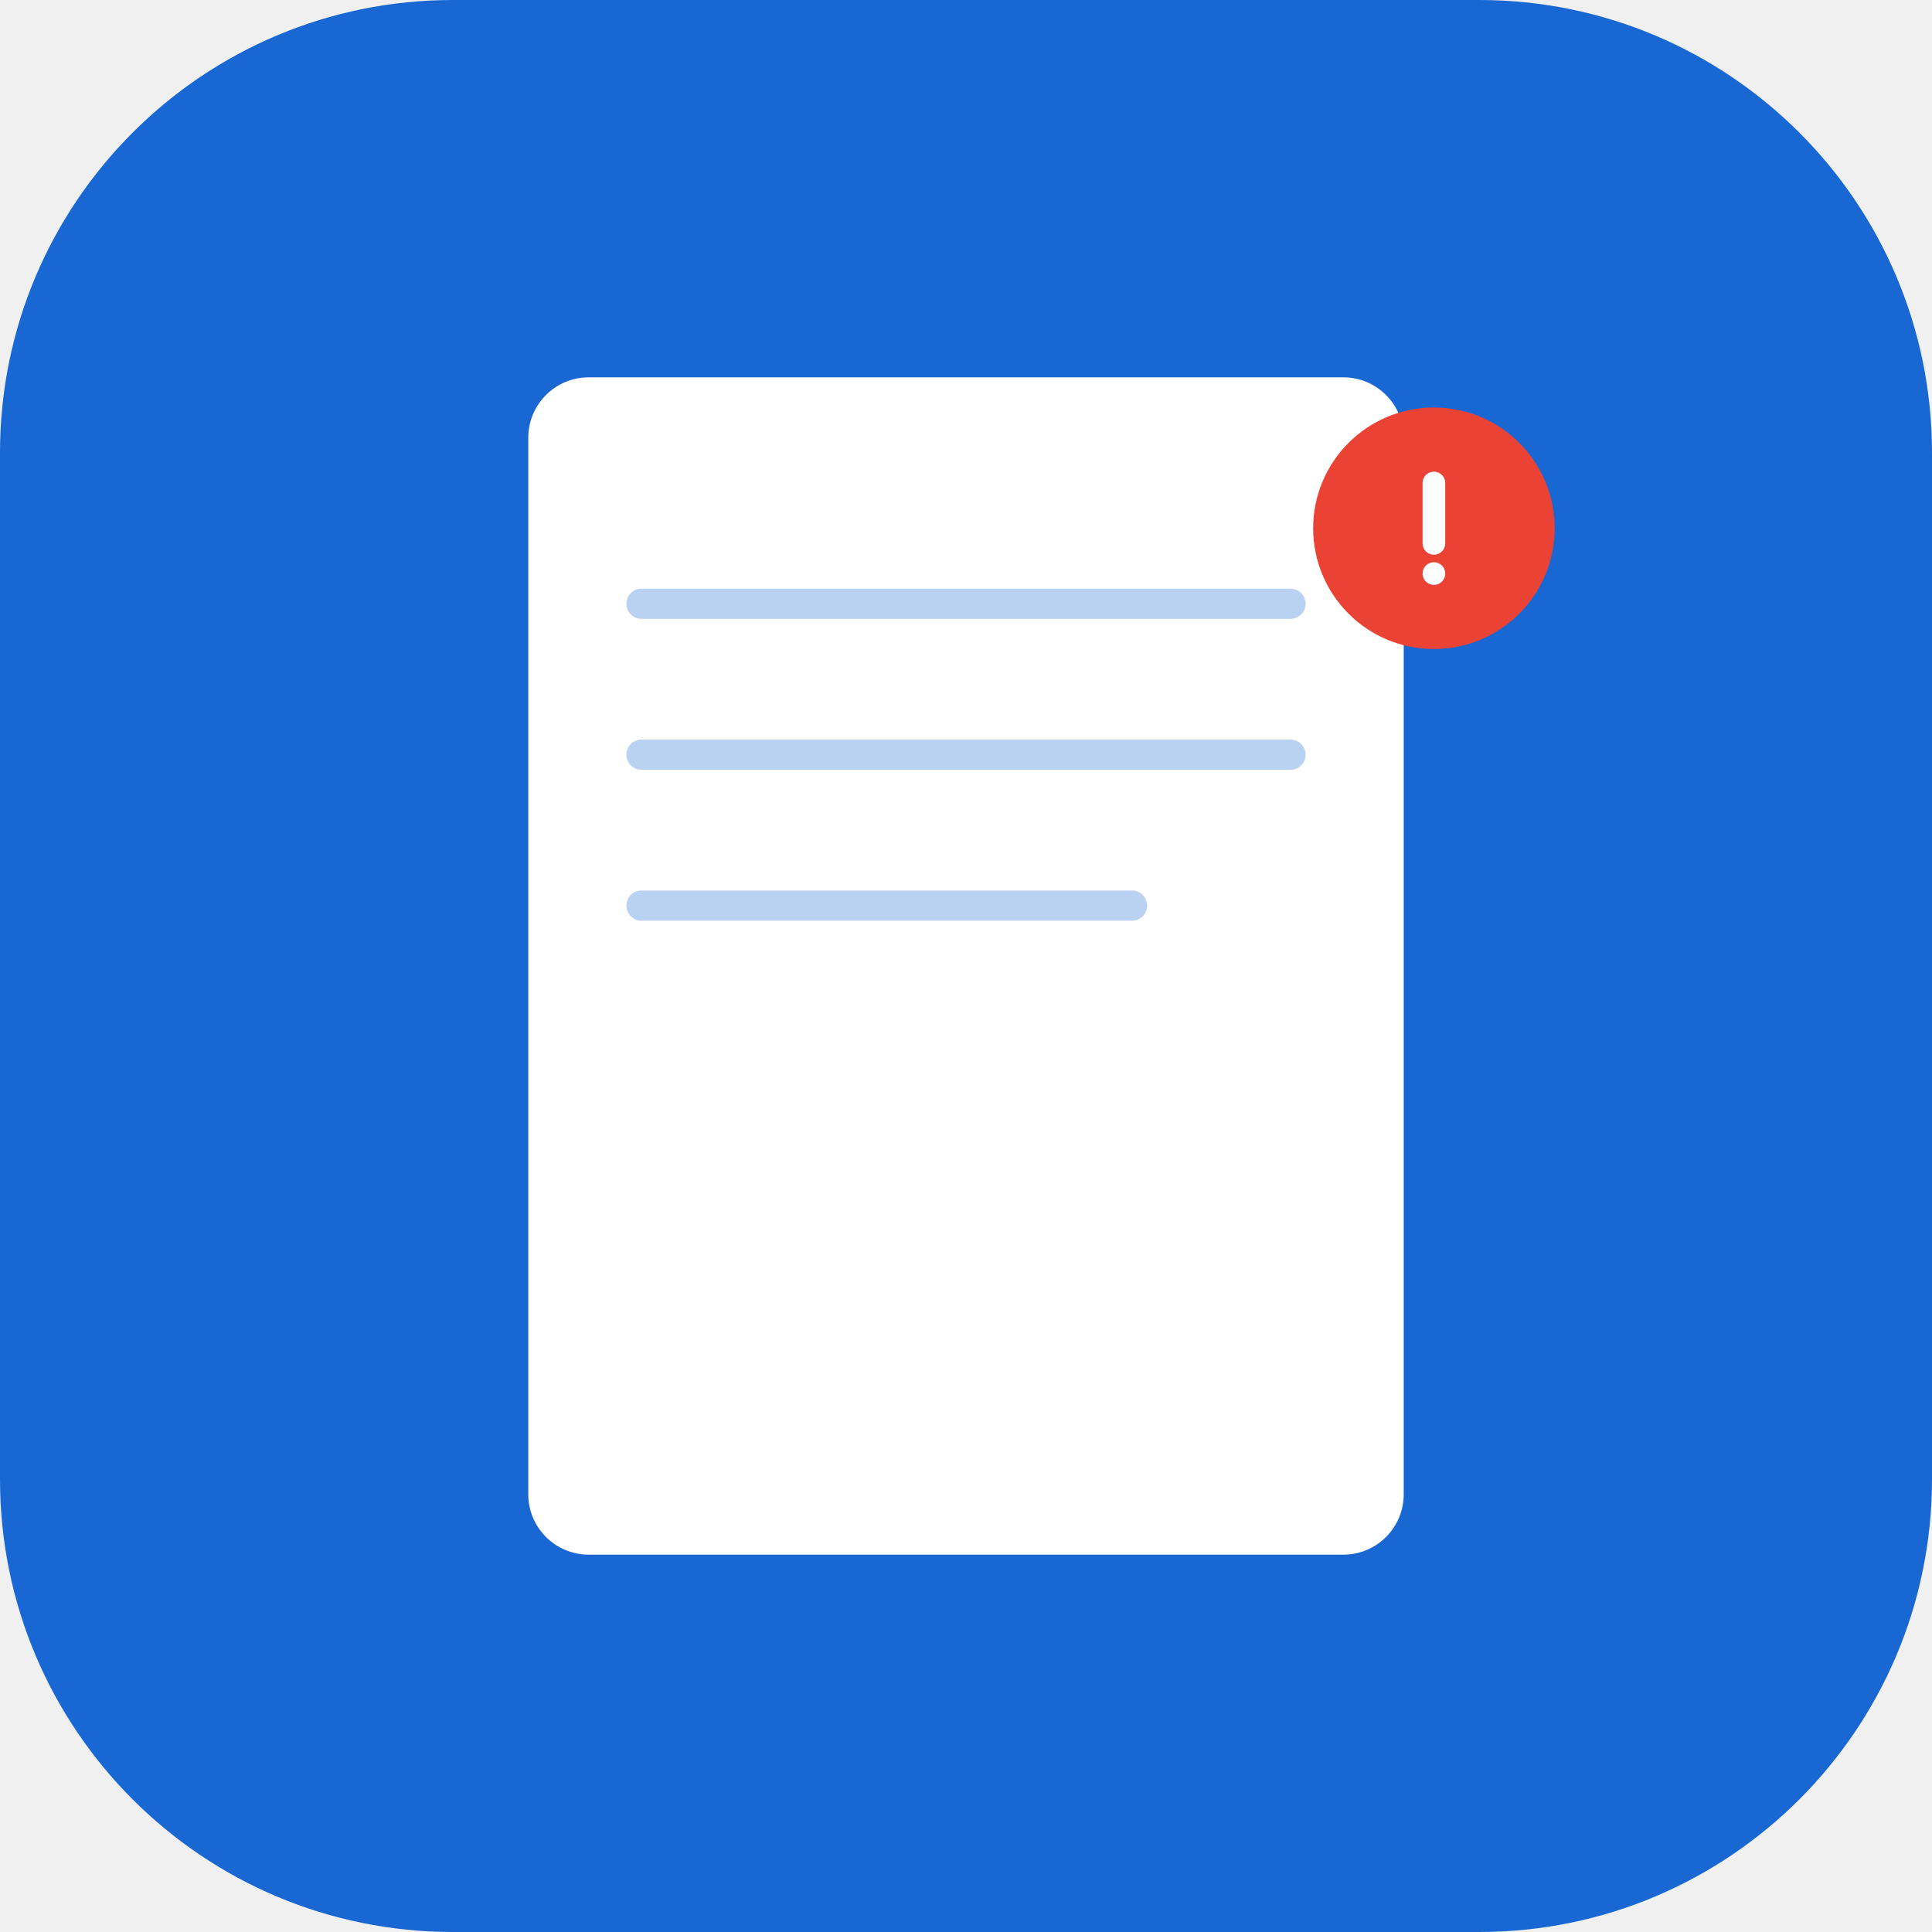
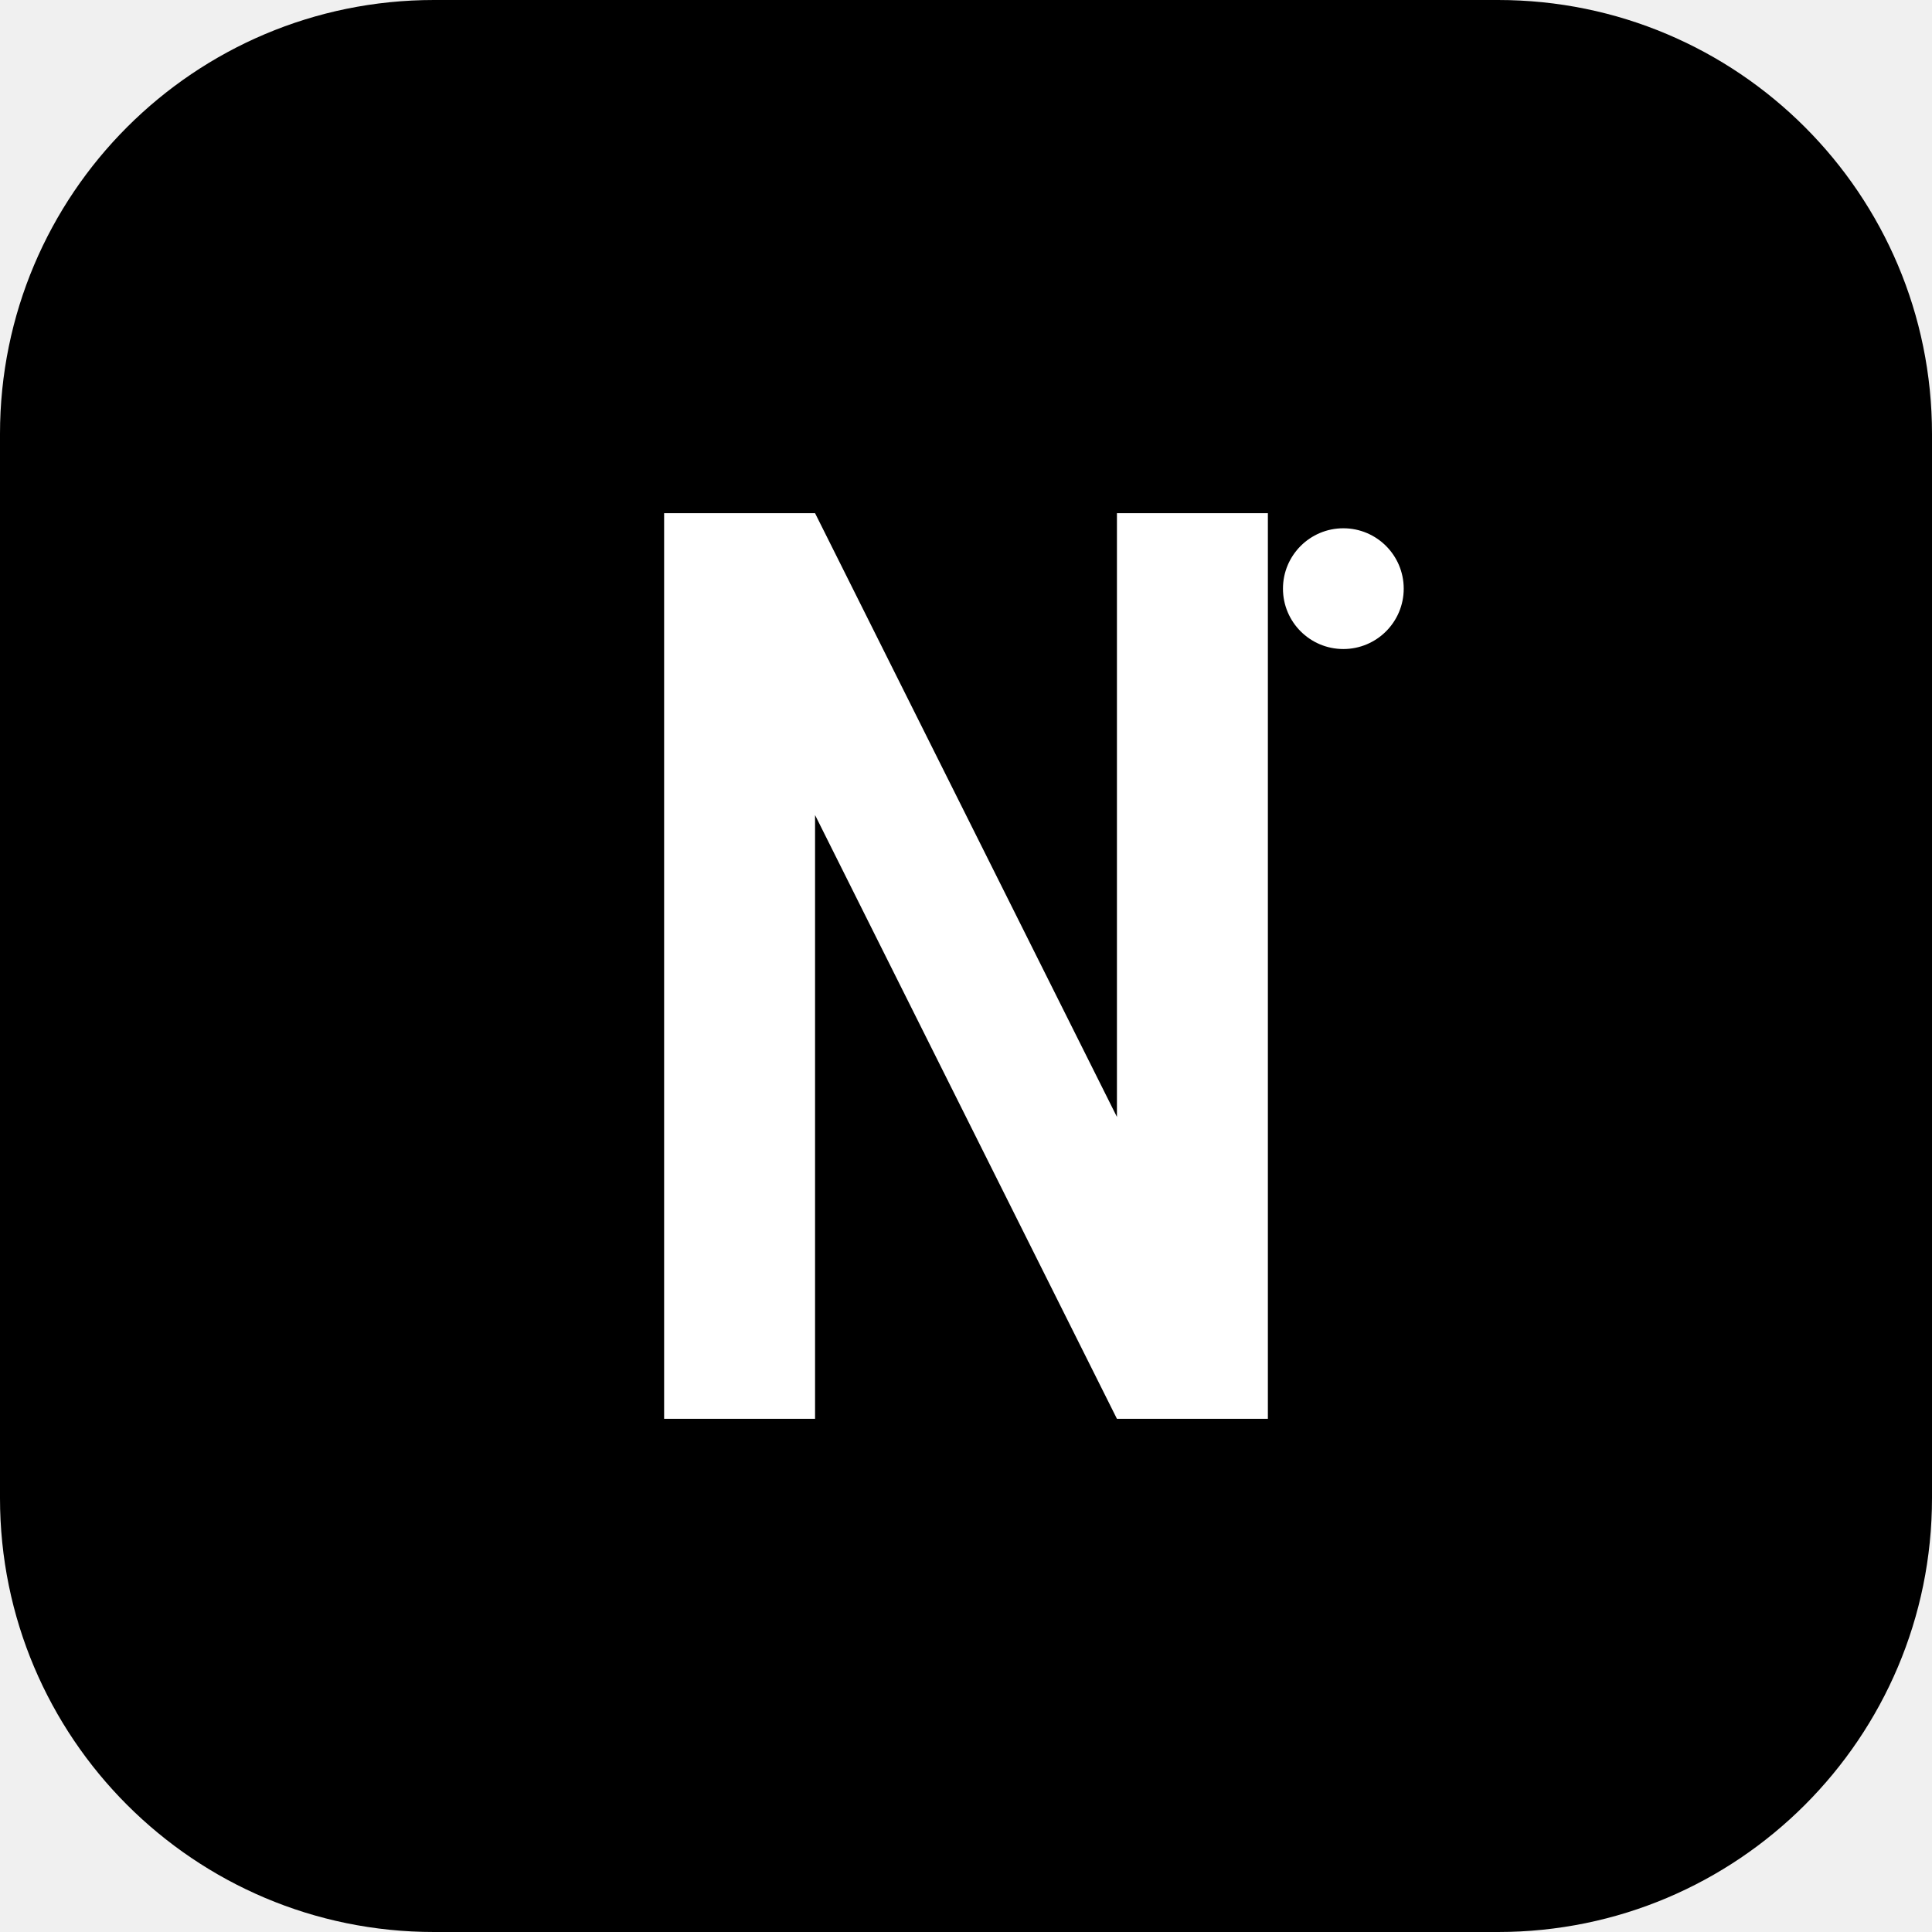
<svg xmlns="http://www.w3.org/2000/svg" width="512" height="512" viewBox="0 0 512 512">
-   <rect width="512" height="512" rx="120" fill="#1967d2" />
-   <rect x="140" y="100" width="232" height="312" rx="16" fill="white" />
-   <line x1="170" y1="160" x2="342" y2="160" stroke="#1967d2" stroke-width="8" stroke-linecap="round" opacity="0.3" />
-   <line x1="170" y1="200" x2="342" y2="200" stroke="#1967d2" stroke-width="8" stroke-linecap="round" opacity="0.3" />
-   <line x1="170" y1="240" x2="300" y2="240" stroke="#1967d2" stroke-width="8" stroke-linecap="round" opacity="0.3" />
-   <circle cx="380" cy="140" r="32" fill="#ea4335" />
-   <path d="M 380 128 L 380 144 M 380 152 L 380 152" stroke="white" stroke-width="6" stroke-linecap="round" />
+   <rect width="512" height="512" rx="115" fill="#000000" />
+   <g transform="translate(256, 256)">
+     <path d="M -80,-120 L -80,120 L -40,120 L -40,-40 L 40,120 L 80,120 L 80,-120 L 40,-120 L 40,40 L -40,-120 Z" fill="#ffffff" />
+     <circle cx="100" cy="-100" r="16" fill="#ffffff" />
+   </g>
</svg>
